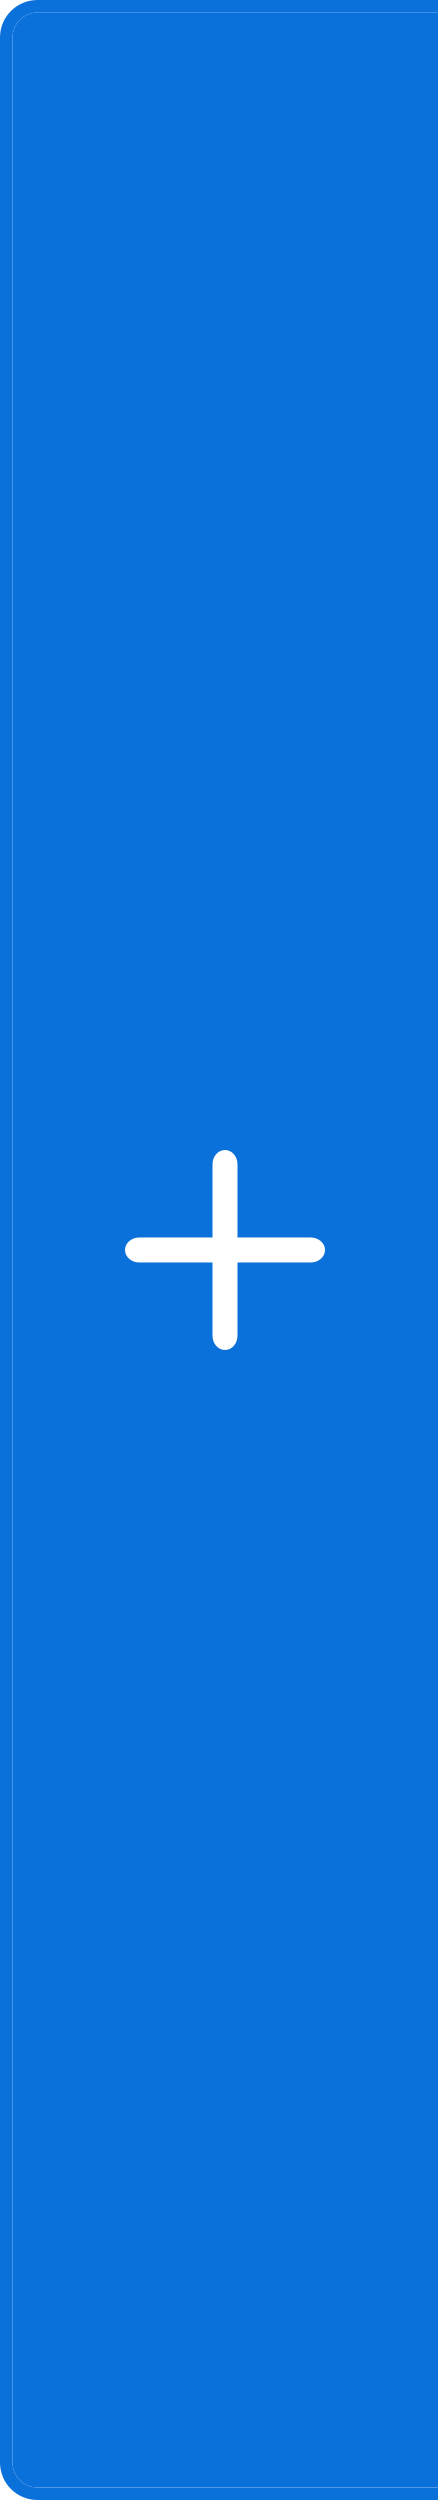
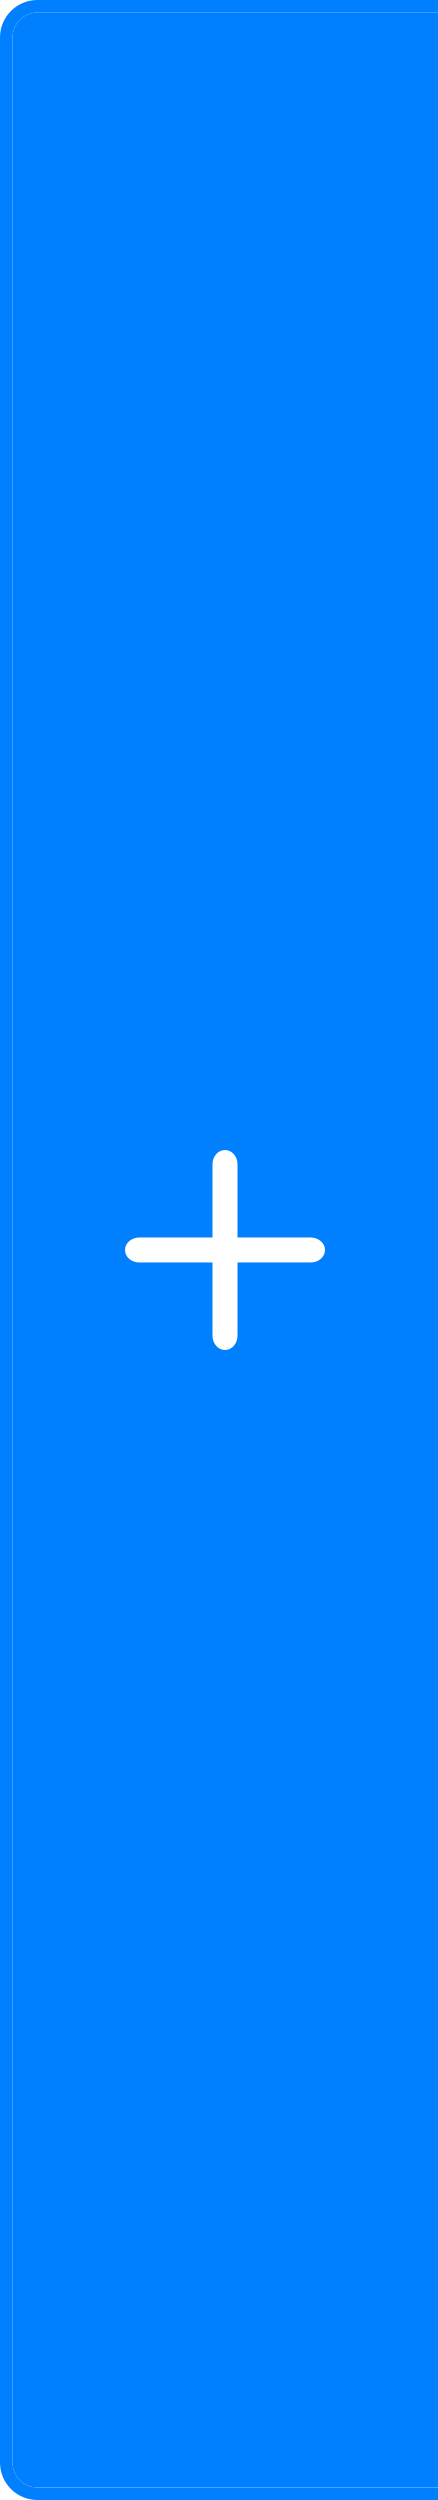
<svg xmlns="http://www.w3.org/2000/svg" xmlns:ns1="http://www.openswatchbook.org/uri/2009/osb" xmlns:xlink="http://www.w3.org/1999/xlink" width="35" height="200" id="svg2" version="1.1">
  <defs id="defs4">
    <linearGradient id="selected_fg_color" ns1:paint="solid">
      <stop style="stop-color:#ffffff;stop-opacity:1;" offset="0" id="stop4147" />
    </linearGradient>
    <linearGradient id="selected_bg_color" ns1:paint="solid">
-       <stop style="stop-color:#0a70da;stop-opacity:1;" offset="0" id="stop4144" />
+       <stop style="stop-color:#007fff;stop-opacity:1;" offset="0" id="stop4144" />
    </linearGradient>
    <linearGradient xlink:href="#selected_bg_color" id="linearGradient4146" x1="19.5" y1="853.362" x2="19.5" y2="1051.362" gradientUnits="userSpaceOnUse" />
    <linearGradient xlink:href="#selected_fg_color" id="linearGradient4149" x1="18" y1="944.362" x2="18" y2="960.362" gradientUnits="userSpaceOnUse" />
  </defs>
  <g id="layer1" transform="translate(0,-852.3622)">
    <path style="opacity:1;fill:url(#selected_bg_color);fill-opacity:1;stroke:none;stroke-width:0;stroke-linecap:butt;stroke-linejoin:miter;stroke-miterlimit:4;stroke-opacity:1;stroke-dasharray:none;stroke-dashoffset:0" d="M 3 0 C 1.338 0 0 1.338 0 3 L 0 197 C 0 198.662 1.338 200 3 200 L 36 200 C 37.662 200 39 198.662 39 197 L 39 3 C 39 1.338 37.662 0 36 0 L 3 0 z M 3 1 L 36 1 C 37.108 1 38 1.892 38 3 L 38 197 C 38 198.108 37.108 199 36 199 L 3 199 C 1.892 199 1 198.108 1 197 L 1 3 C 1 1.892 1.892 1 3 1 z " transform="translate(0,852.3622)" id="rect3810" />
    <g transform="translate(0,-0.9999969)" id="g3917-7" style="fill:#000000;fill-opacity:1;opacity:0.5" />
    <rect rx="2" style="opacity:1;fill:url(#linearGradient4146);fill-opacity:1;stroke:#102b68;stroke-width:0;stroke-linecap:butt;stroke-linejoin:miter;stroke-miterlimit:4;stroke-dasharray:none;stroke-dashoffset:0;stroke-opacity:1" id="rect3812" width="37" height="198" x="1" y="853.362" ry="2" />
    <g id="g3917" style="fill:url(#linearGradient4149);fill-opacity:1">
      <rect ry="1.143" y="944.362" x="17" height="16" width="2" id="rect3897" style="opacity:1;fill:url(#linearGradient4149);fill-opacity:1;stroke:#102b68;stroke-width:0;stroke-linecap:butt;stroke-linejoin:miter;stroke-miterlimit:4;stroke-opacity:1;stroke-dasharray:none;stroke-dashoffset:0" />
      <rect transform="matrix(0,1,-1,0,0,0)" ry="1.143" y="-26" x="951.362" height="16" width="2" id="rect3897-6" style="opacity:1;fill:url(#linearGradient4149);fill-opacity:1;stroke:#102b68;stroke-width:0;stroke-linecap:butt;stroke-linejoin:miter;stroke-miterlimit:4;stroke-opacity:1;stroke-dasharray:none;stroke-dashoffset:0" />
    </g>
  </g>
</svg>
